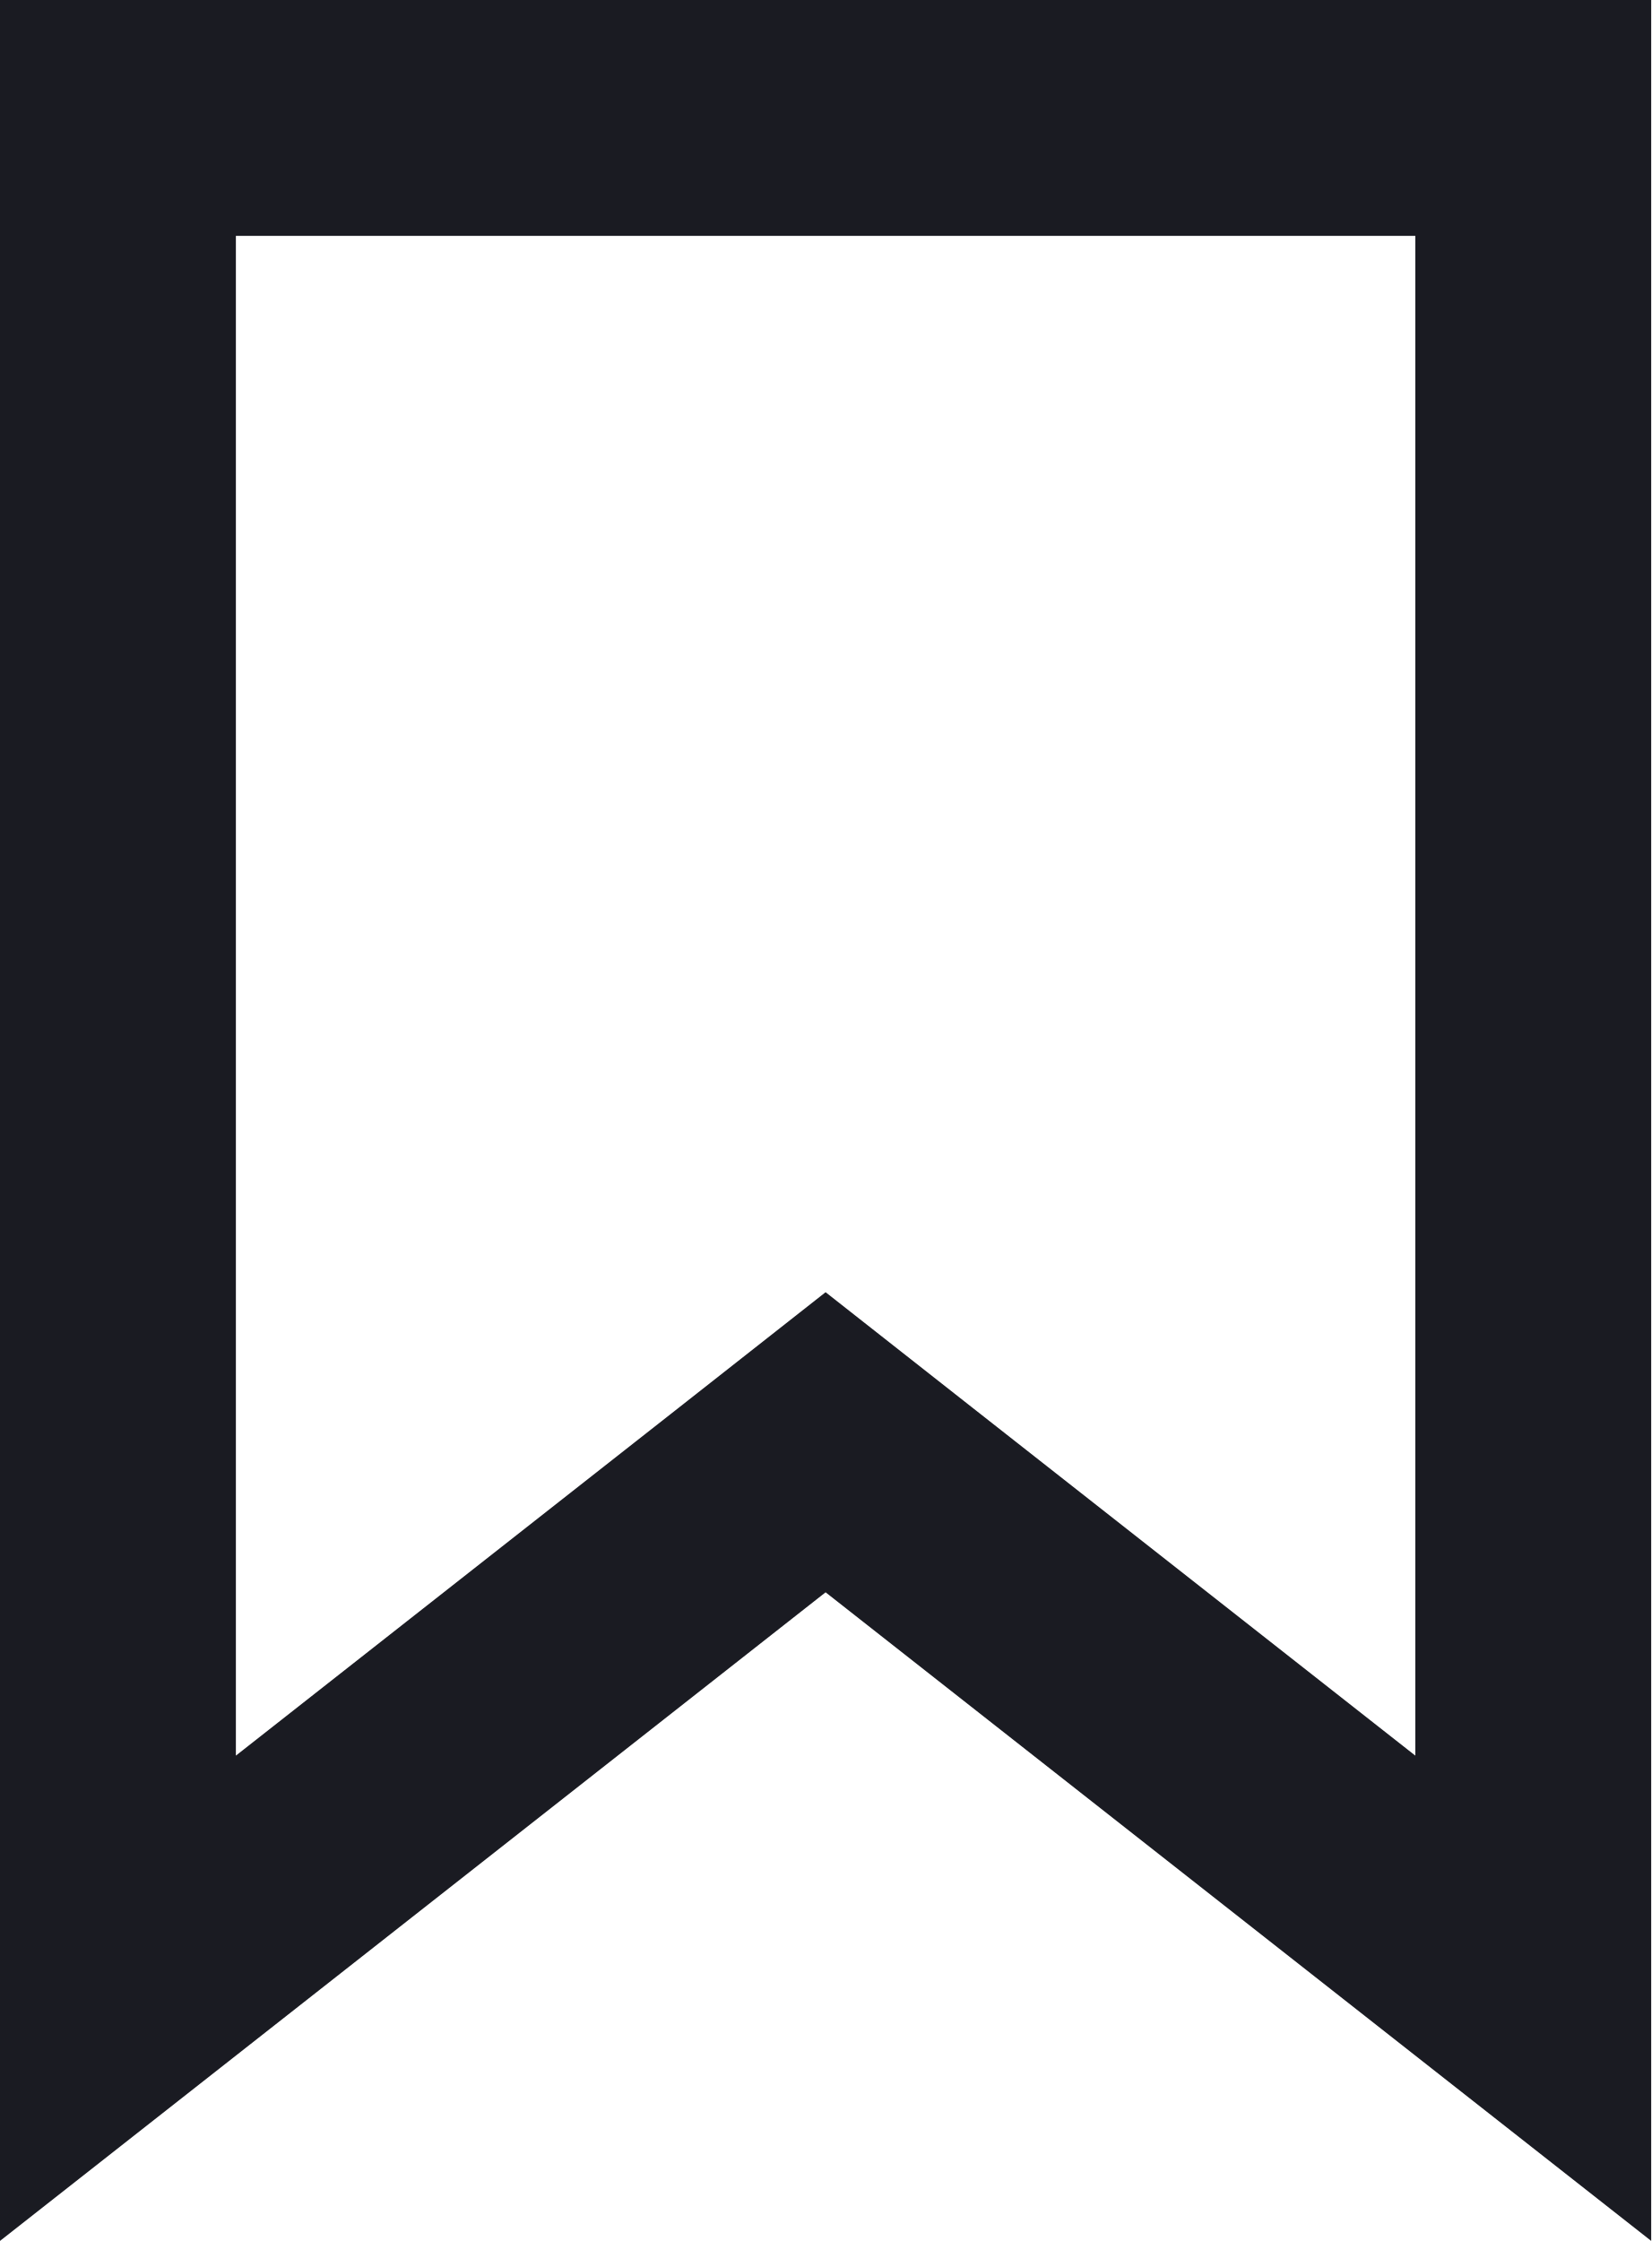
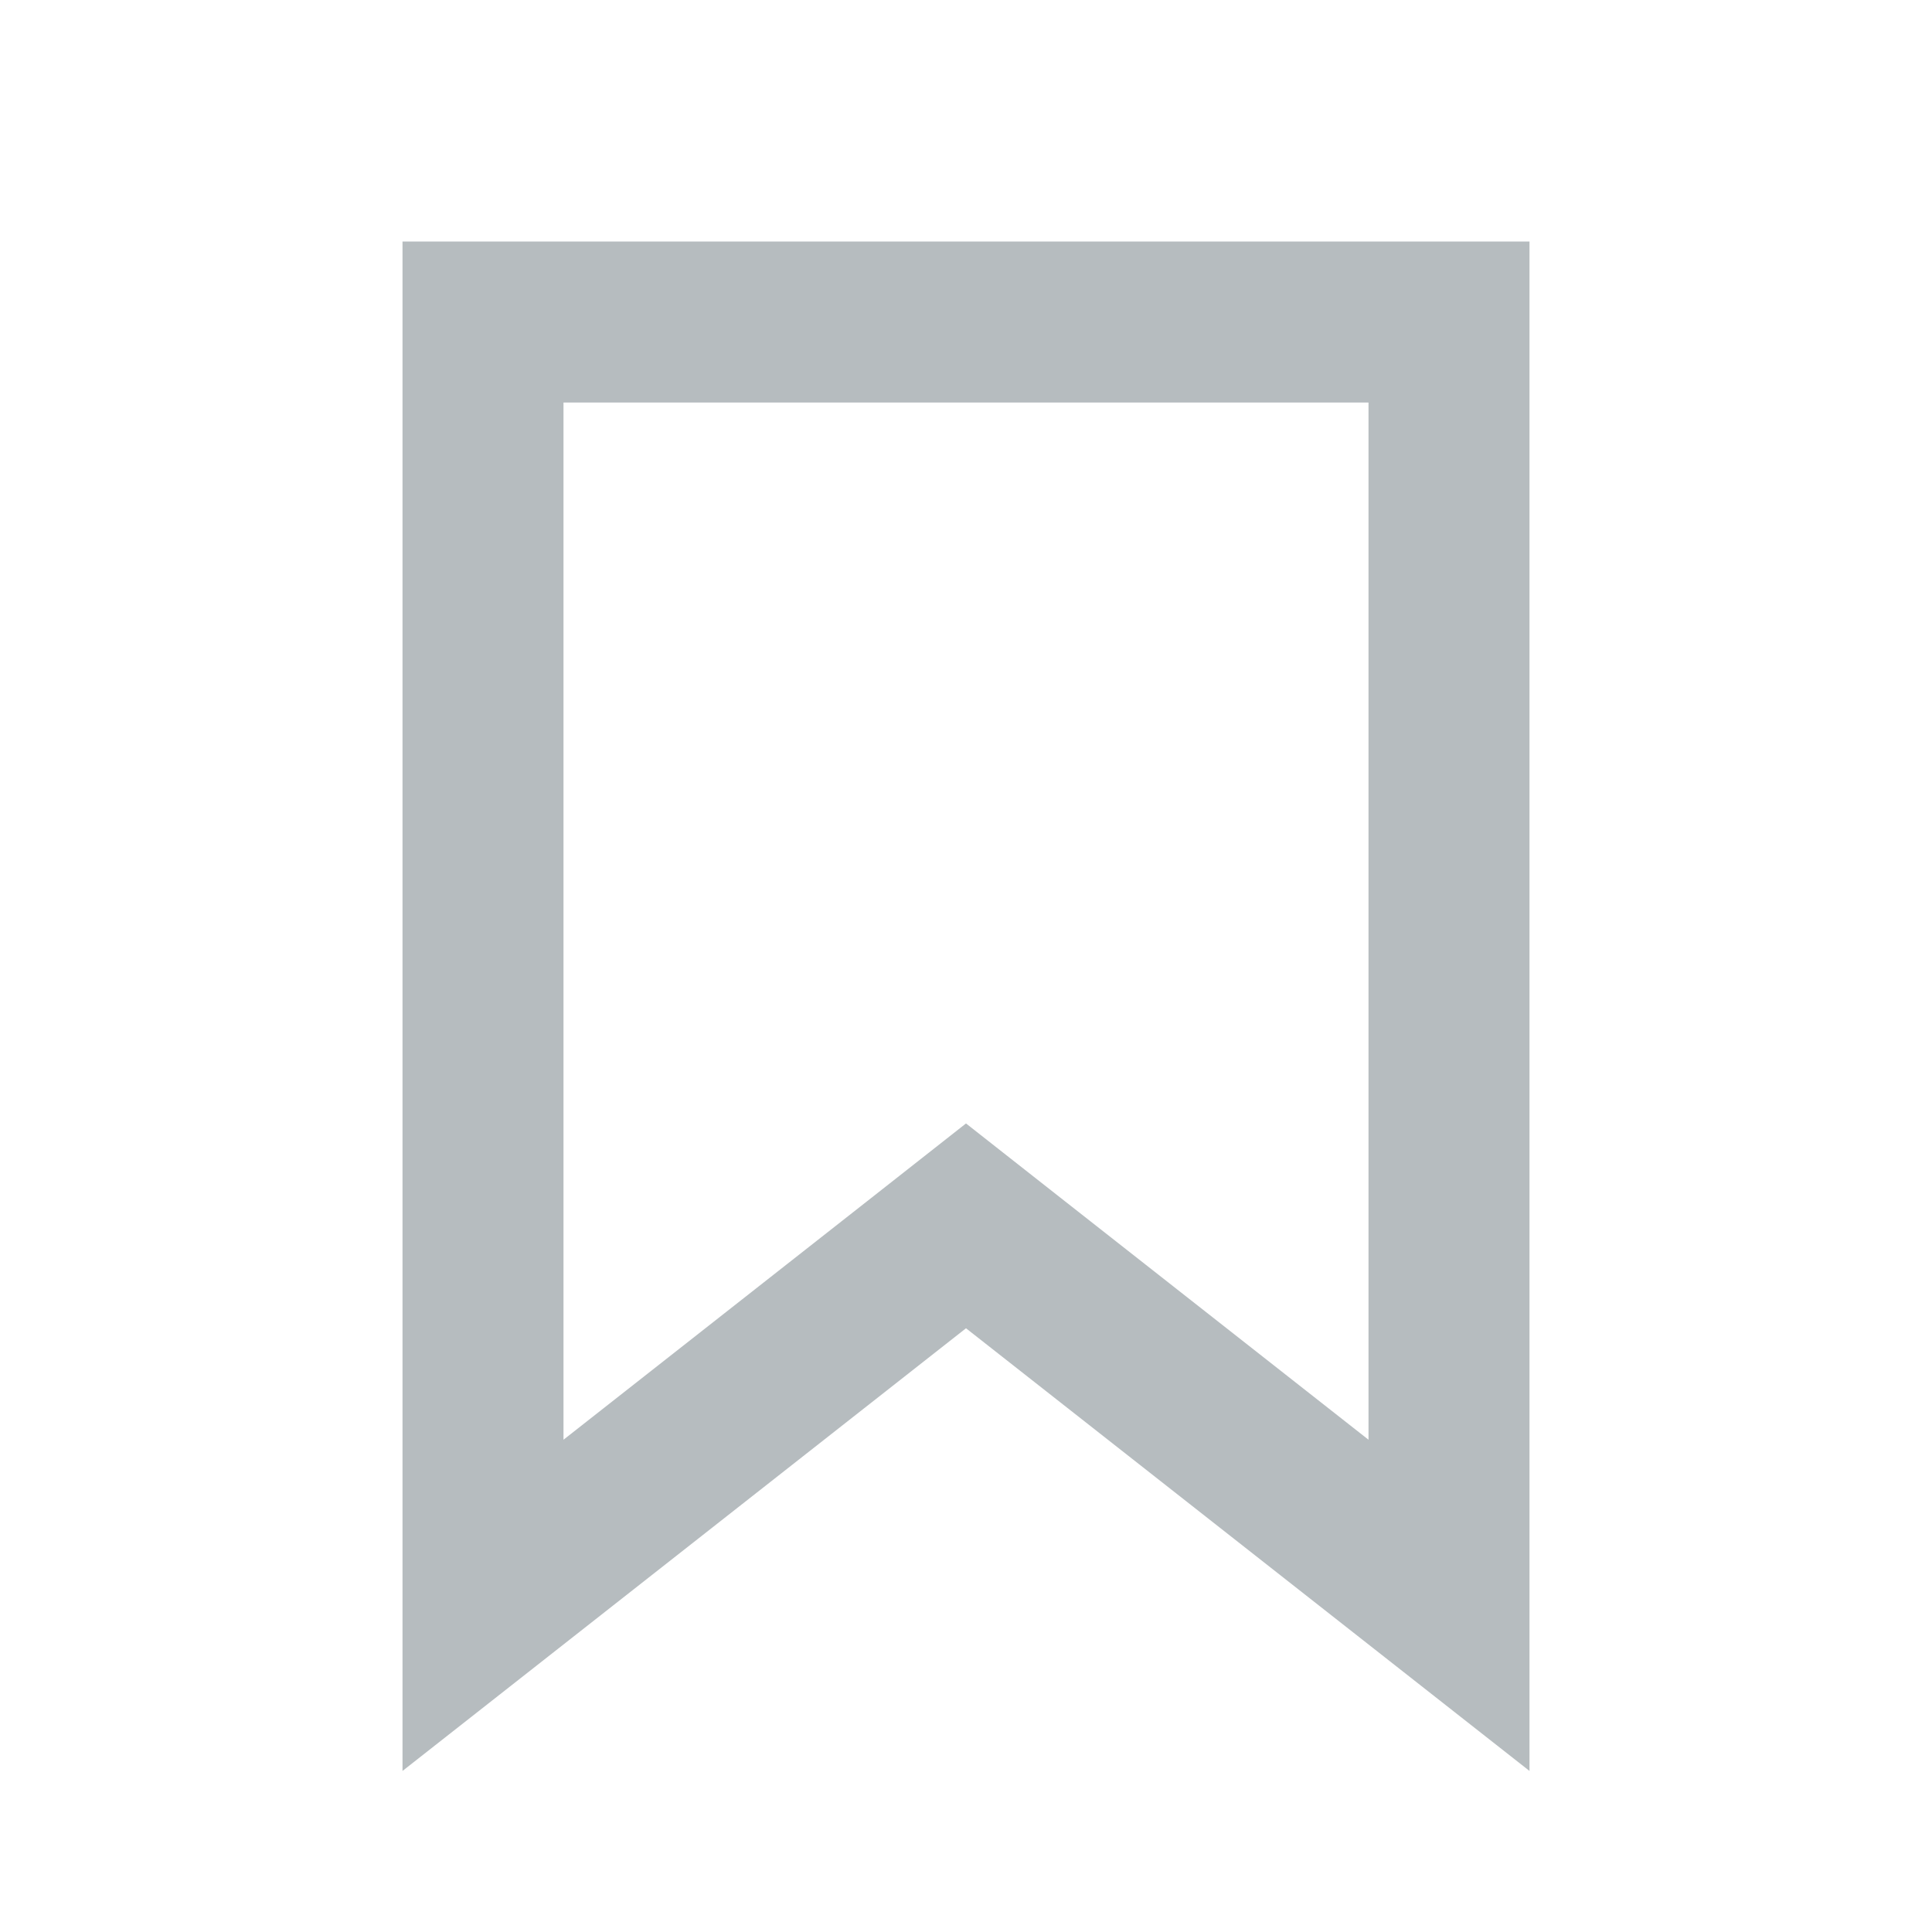
- <svg xmlns="http://www.w3.org/2000/svg" width="14" height="19" viewBox="0 0 14 19" fill="none">
-   <path d="M6.382 12.714L1 16.942V1L13 1V16.942L7.618 12.714L7 12.228L6.382 12.714Z" stroke="#1A1B22" stroke-width="2" />
+ <svg xmlns="http://www.w3.org/2000/svg" width="24" height="24" viewBox="0 0 24 24" fill="none">
+   <path d="M11.382 15.714L6 19.942V4L18 4V19.942L12.618 15.714L12 15.228L11.382 15.714Z" stroke="#B6BCBF" stroke-width="2" />
</svg>
